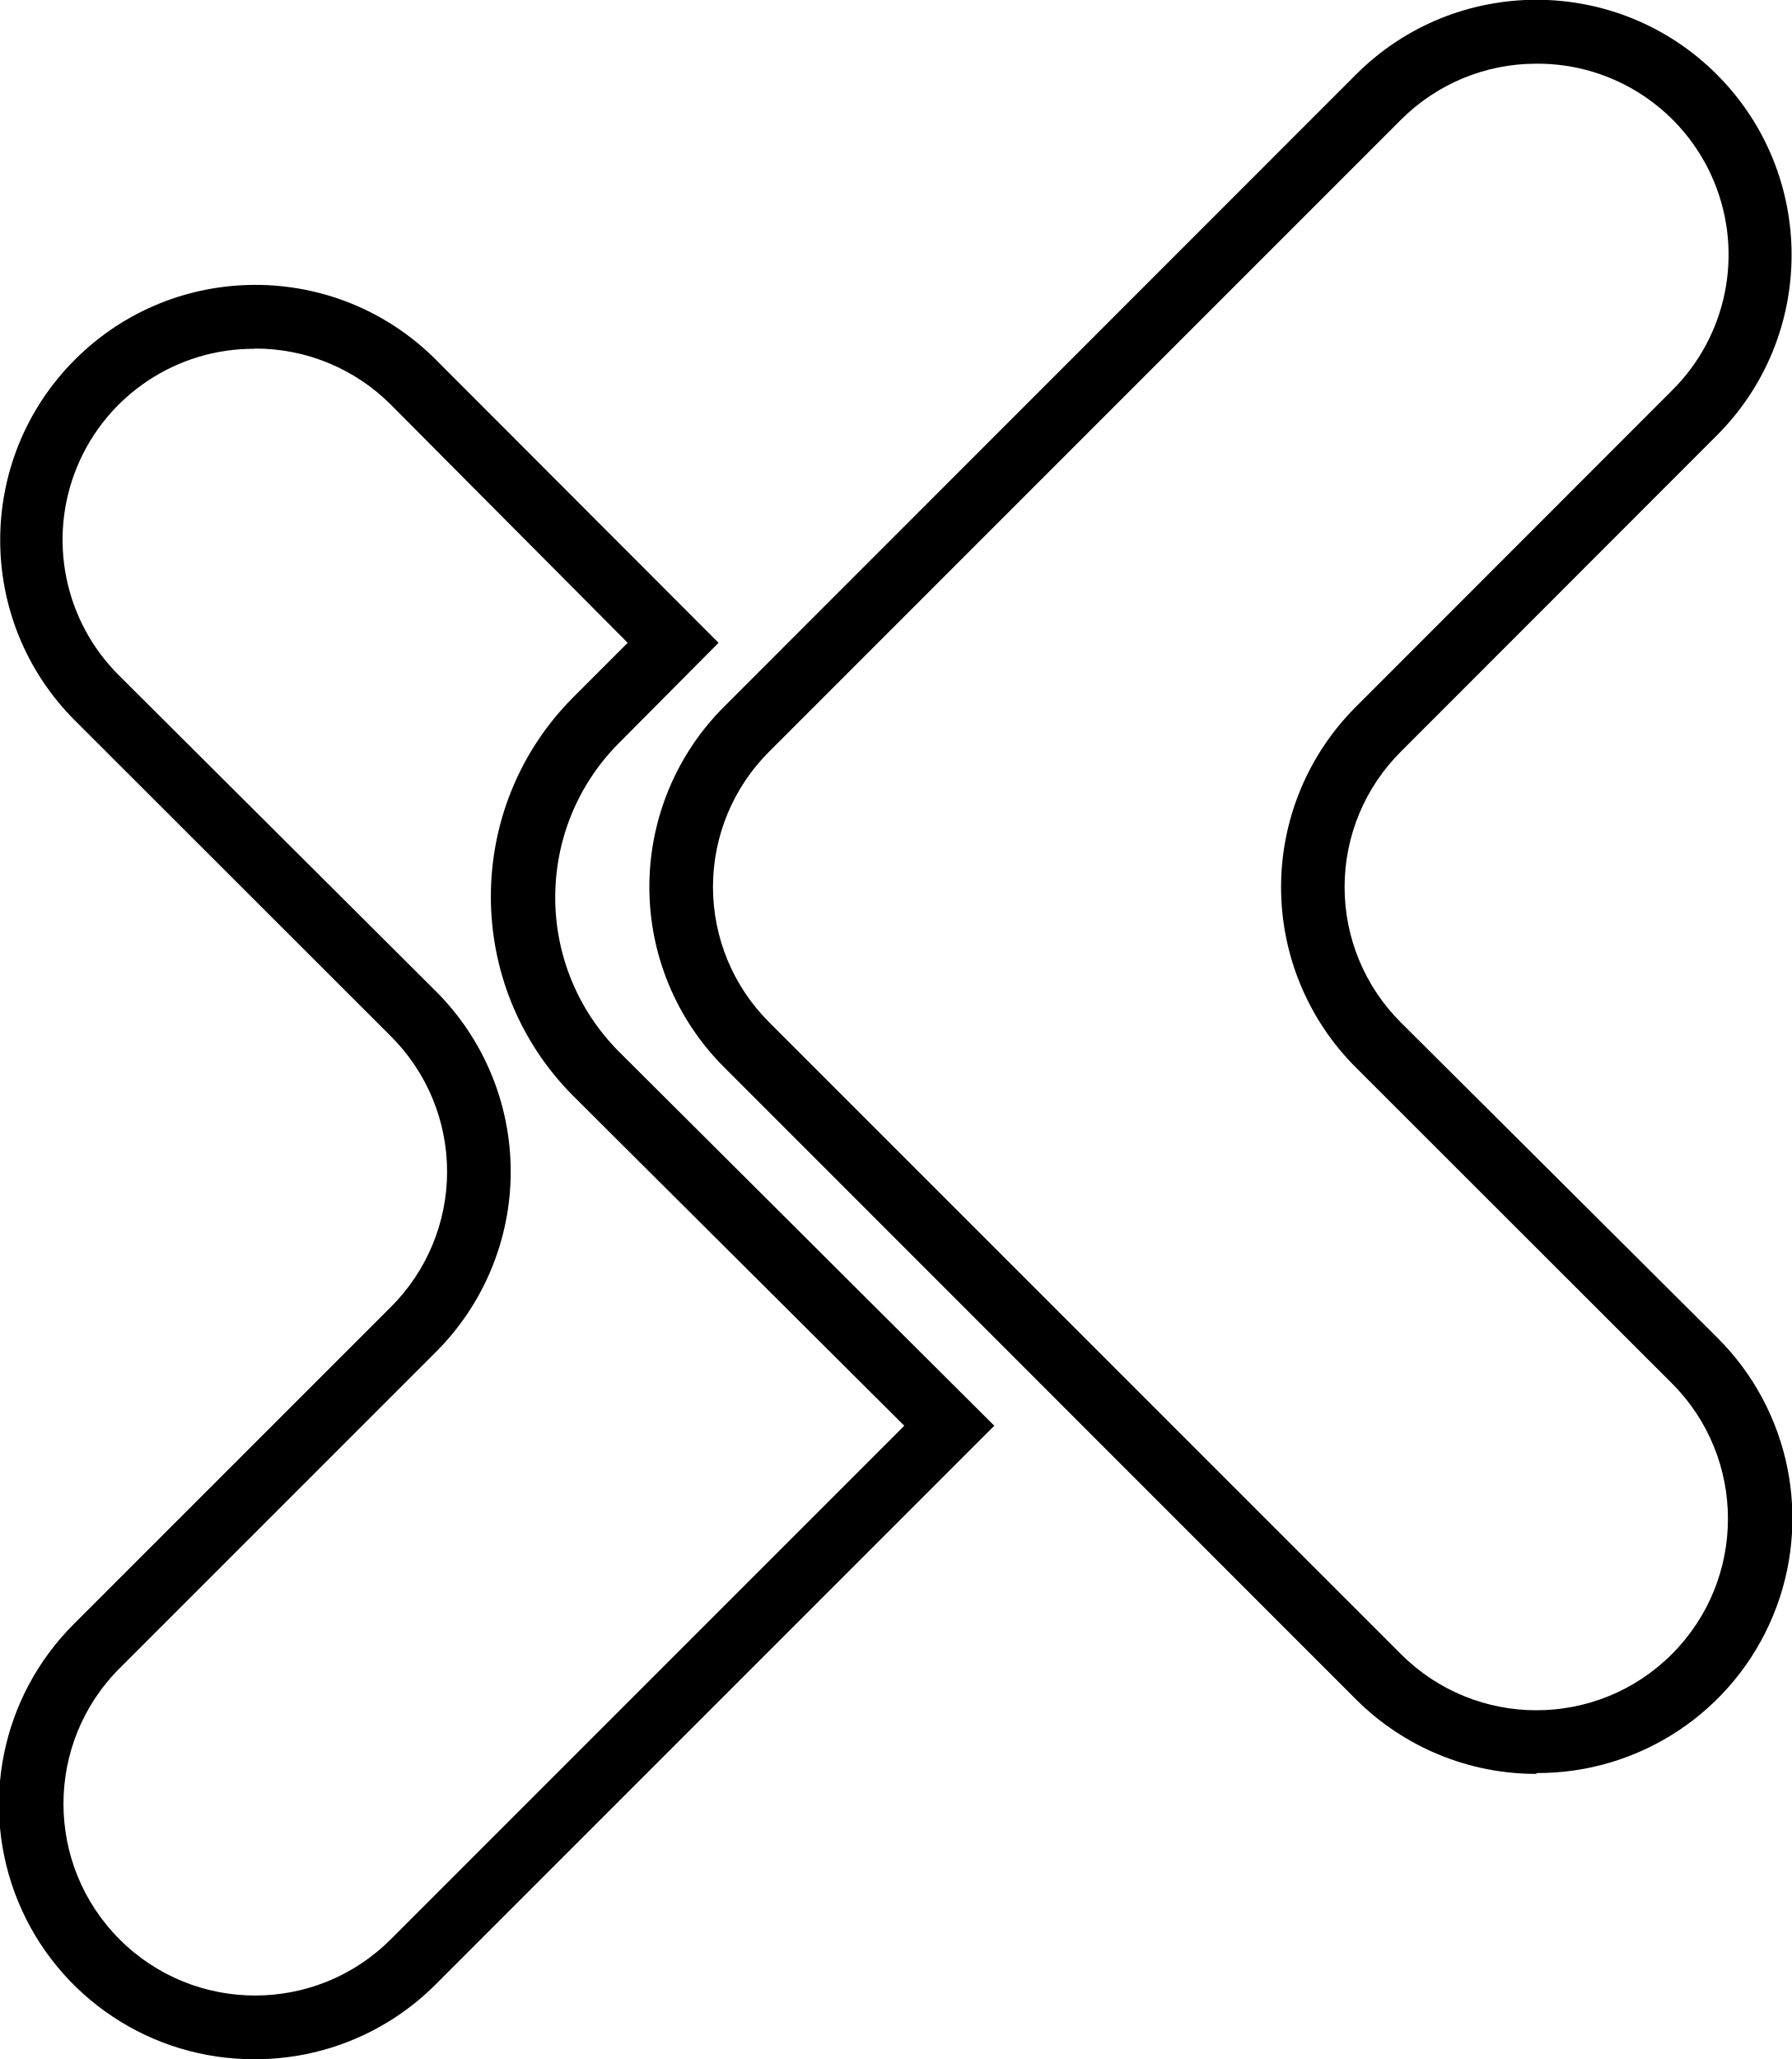
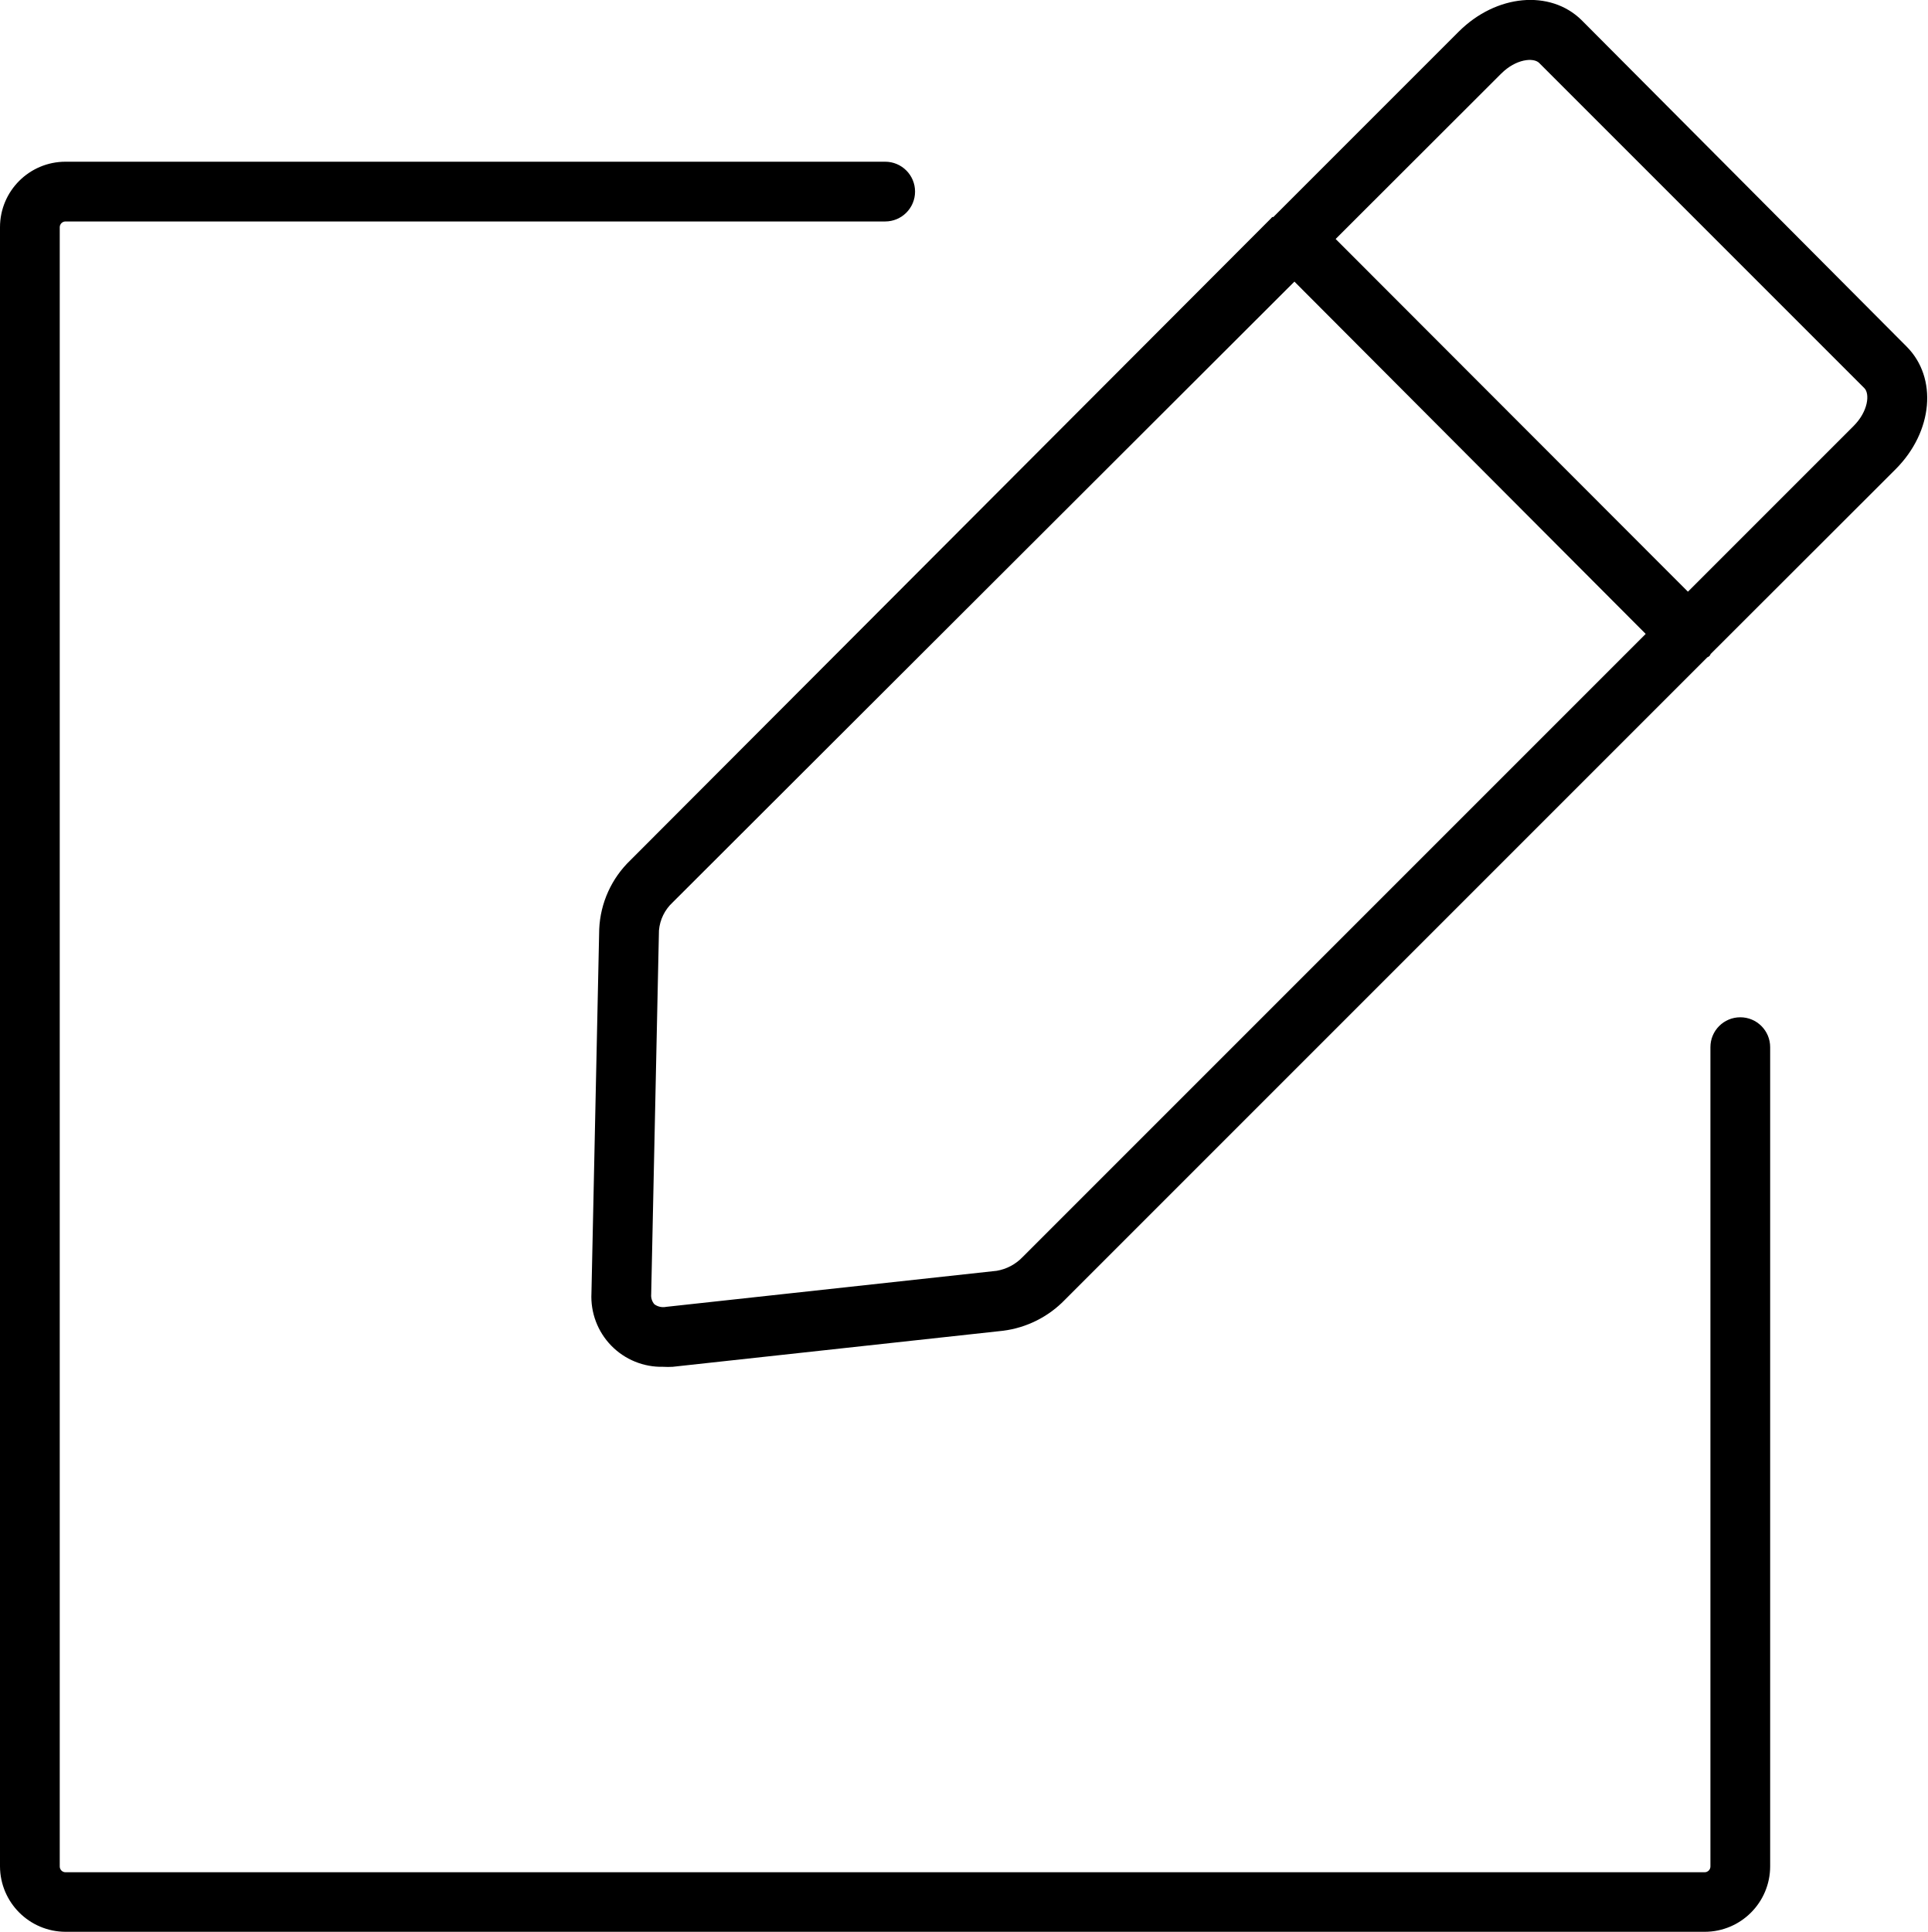
- <svg xmlns="http://www.w3.org/2000/svg" viewBox="0 0 84.4 96.99">
+ <svg xmlns="http://www.w3.org/2000/svg" viewBox="0 0 96.78 97.01">
  <g id="Layer_2" data-name="Layer 2">
    <g id="Layer_1-2" data-name="Layer 1">
-       <path d="M12,97A12,12,0,0,1,3.51,76.47l14.9-14.9a9,9,0,0,0,0-12.76L3.53,33.94a12,12,0,0,1,17-17L33.85,30.28,29.16,35a10.3,10.3,0,0,0,0,14.54L46.84,67.16,20.53,93.47A12,12,0,0,1,12,97Zm0-80.57a9,9,0,0,0-6.38,15.4L20.53,46.69a12,12,0,0,1,0,17L5.63,78.59A9,9,0,0,0,18.41,91.35L42.6,67.16,27,51.62a13.3,13.3,0,0,1,0-18.77l2.57-2.57L18.41,19.06A9,9,0,0,0,12,16.42Z" />
-       <path d="M72.38,83.56a12,12,0,0,1-8.5-3.51L34.12,50.28a12,12,0,0,1,0-17L63.88,3.51a12,12,0,1,1,17,17L66,35.4a9,9,0,0,0,0,12.77L80.89,63a12,12,0,0,1-8.51,20.52ZM72.38,3A9,9,0,0,0,66,5.64L36.24,35.4a9,9,0,0,0,0,12.76L66,77.92A9,9,0,0,0,78.76,65.16L63.88,50.29a12,12,0,0,1,0-17h0L78.76,18.4A9,9,0,0,0,72.38,3Z" />
+       <path d="M73.26,1.58,63.94,10.9l-.06,0s0,0-.05.06L31.66,43.19a5.1,5.1,0,0,0-1.57,3.47L29.7,64.93a3.52,3.52,0,0,0,3.6,3.7,3.87,3.87,0,0,0,.48,0l16.59-1.81a5.23,5.23,0,0,0,3.1-1.55L85.74,33a.24.24,0,0,0,.16-.16l9.3-9.29c1.87-1.88,2.11-4.58.54-6.15L79.41,1C77.84-.53,75.14-.29,73.26,1.58ZM51.35,63.12a2.34,2.34,0,0,1-1.3.69l-16.6,1.81a.75.75,0,0,1-.59-.13.67.67,0,0,1-.16-.5l.39-18.27a2.17,2.17,0,0,1,.69-1.41L65,14.14,82.64,31.83ZM93.08,21.39l-8.32,8.32L67.07,12,75.38,3.7h0c.75-.75,1.63-.82,1.91-.54L93.62,19.49C93.9,19.77,93.82,20.65,93.08,21.39Z" />
+       <path d="M3.29,11.12H44.45a1.5,1.5,0,0,0,0-3H3.29A3.29,3.29,0,0,0,0,11.41V93.72A3.3,3.3,0,0,0,3.29,97H85.6a3.29,3.29,0,0,0,3.29-3.29V52.58a1.5,1.5,0,0,0-3,0V93.72a.29.29,0,0,1-.29.29H3.29A.29.29,0,0,1,3,93.72V11.41A.29.29,0,0,1,3.29,11.12Z" />
    </g>
  </g>
</svg>
